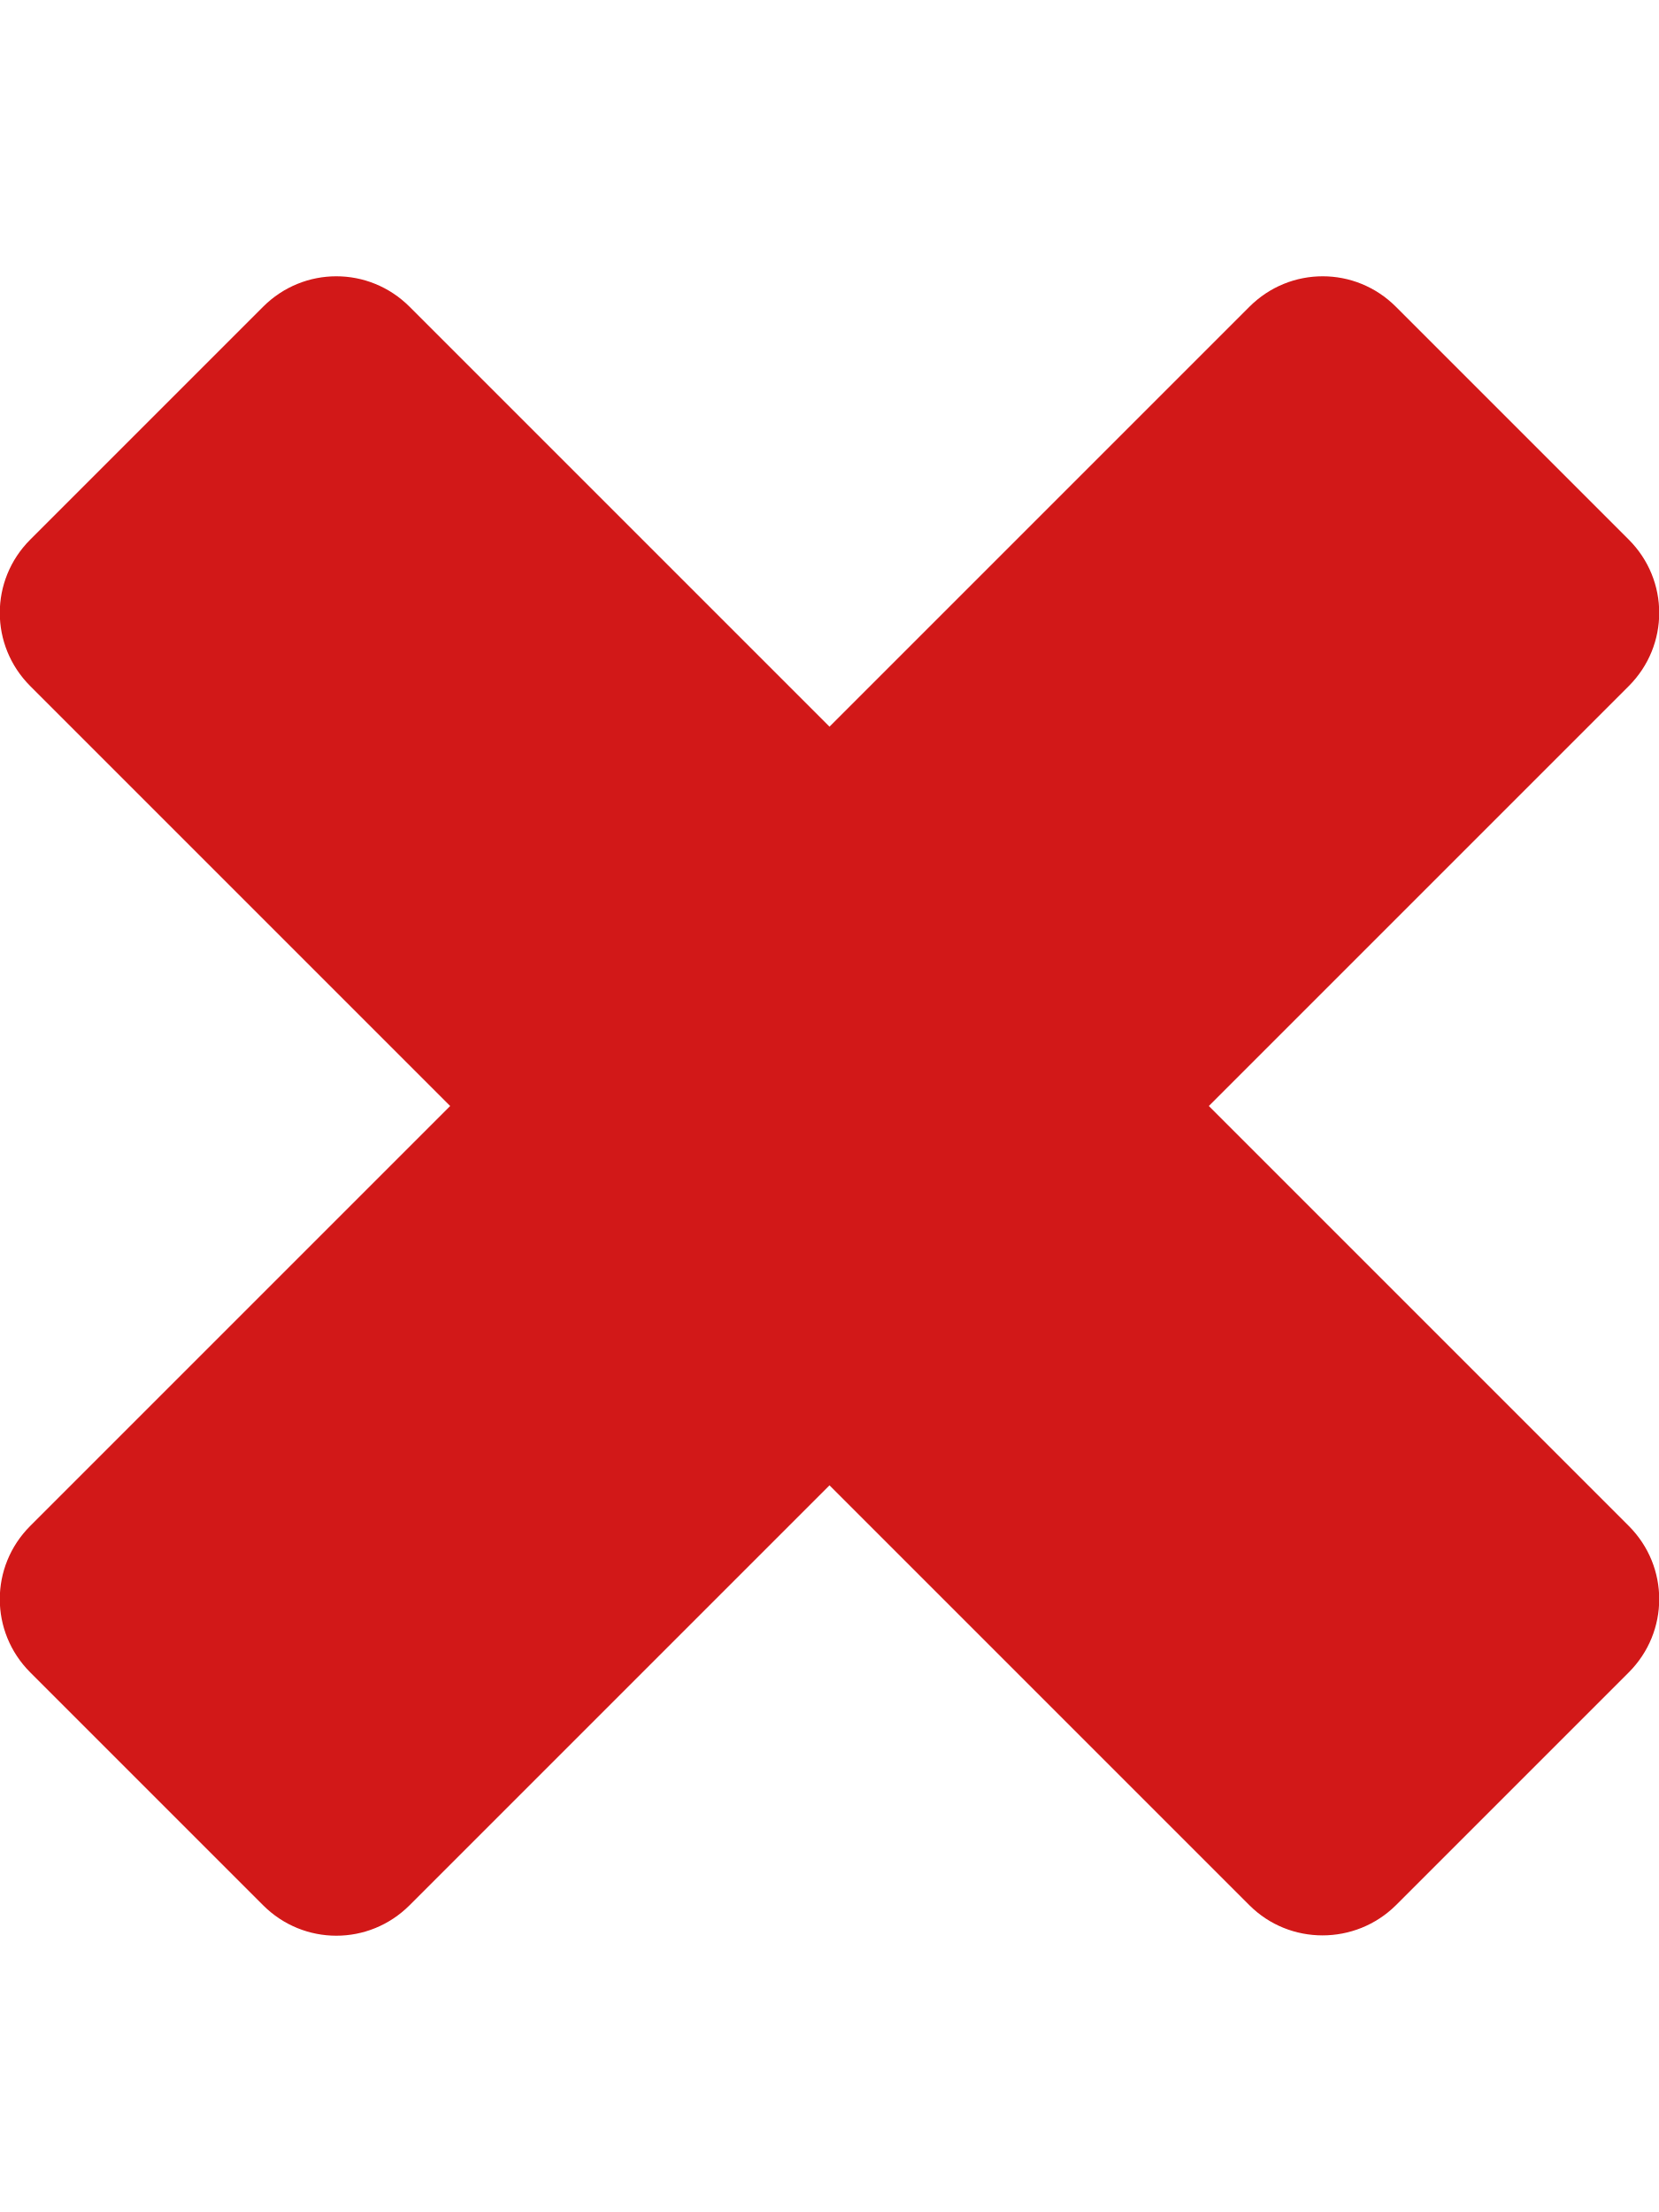
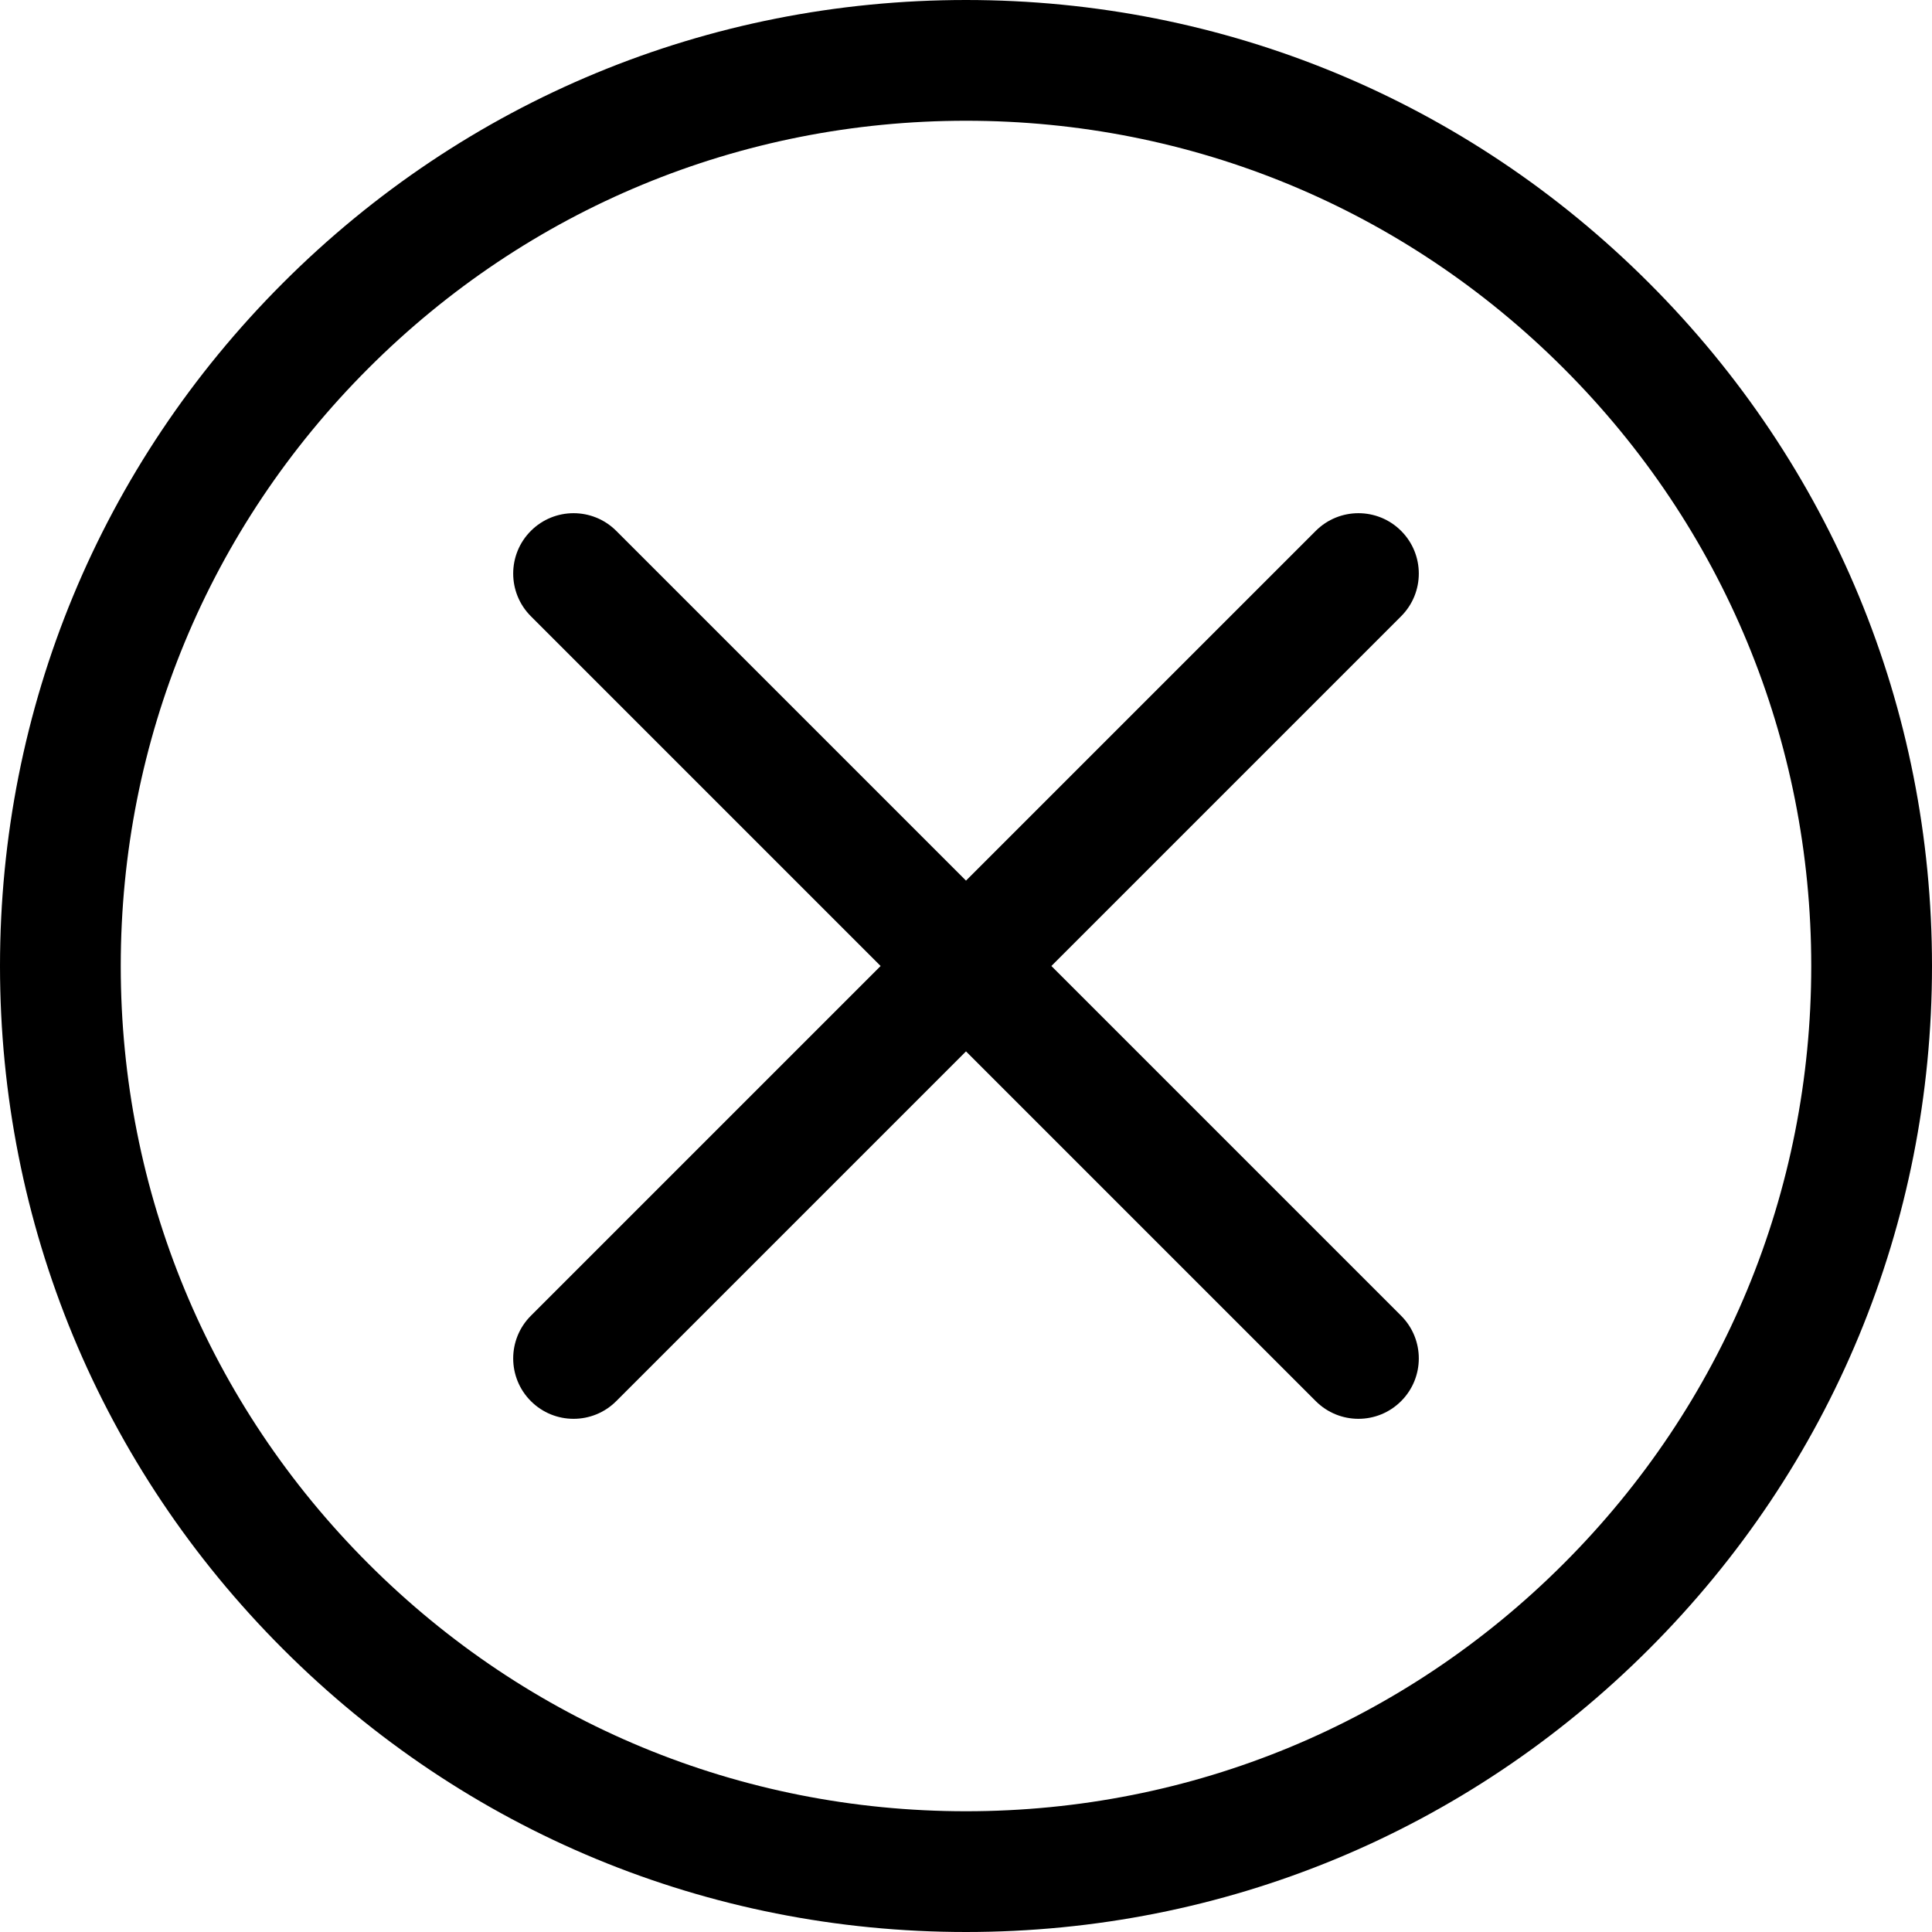
- <svg xmlns="http://www.w3.org/2000/svg" class="" aria-hidden="true" data-prefix="fas" data-icon="times" role="img" viewBox="0 0 384 512" data-fa-i2svg="">
-   <path fill="#d21818" d="M323.1 441l53.9-53.9c9.4-9.4 9.4-24.5 0-33.9L279.8 256l97.2-97.2c9.4-9.4 9.4-24.5 0-33.9L323.1 71c-9.4-9.4-24.5-9.4-33.9 0L192 168.2 94.8 71c-9.4-9.4-24.5-9.4-33.9 0L7 124.9c-9.4 9.4-9.4 24.5 0 33.9l97.2 97.2L7 353.2c-9.4 9.4-9.4 24.5 0 33.9L60.9 441c9.4 9.4 24.5 9.4 33.9 0l97.2-97.2 97.2 97.2c9.3 9.3 24.5 9.3 33.9 0z" />
+ <svg xmlns="http://www.w3.org/2000/svg" version="1.1" id="Ebene_1" x="0px" y="0px" width="64px" height="64px" viewBox="0 0 64 64" enable-background="new 0 0 64 64" xml:space="preserve">
+   <g>
+     <path d="M17.586,46.414C17.977,46.805,18.488,47,19,47s1.023-0.195,1.414-0.586L32,34.828l11.586,11.586   C43.977,46.805,44.488,47,45,47s1.023-0.195,1.414-0.586c0.781-0.781,0.781-2.047,0-2.828L34.828,32l11.586-11.586   c0.781-0.781,0.781-2.047,0-2.828c-0.781-0.781-2.047-0.781-2.828,0L32,29.172L20.414,17.586c-0.781-0.781-2.047-0.781-2.828,0   c-0.781,0.781-0.781,2.047,0,2.828L29.172,32L17.586,43.586C16.805,44.367,16.805,45.633,17.586,46.414z" />
+     <path d="M32,64c8.547,0,16.583-3.329,22.626-9.373C60.671,48.583,64,40.547,64,32s-3.329-16.583-9.374-22.626   C48.583,3.329,40.547,0,32,0S15.417,3.329,9.374,9.373C3.329,15.417,0,23.453,0,32s3.329,16.583,9.374,22.626   C15.417,60.671,23.453,64,32,64z M12.202,12.202C17.49,6.913,24.521,4,32,4s14.51,2.913,19.798,8.202C57.087,17.49,60,24.521,60,32   s-2.913,14.51-8.202,19.798C46.51,57.087,39.479,60,32,60s-14.51-2.913-19.798-8.202C6.913,46.51,4,39.479,4,32   S6.913,17.49,12.202,12.202z" />
+   </g>
</svg>
